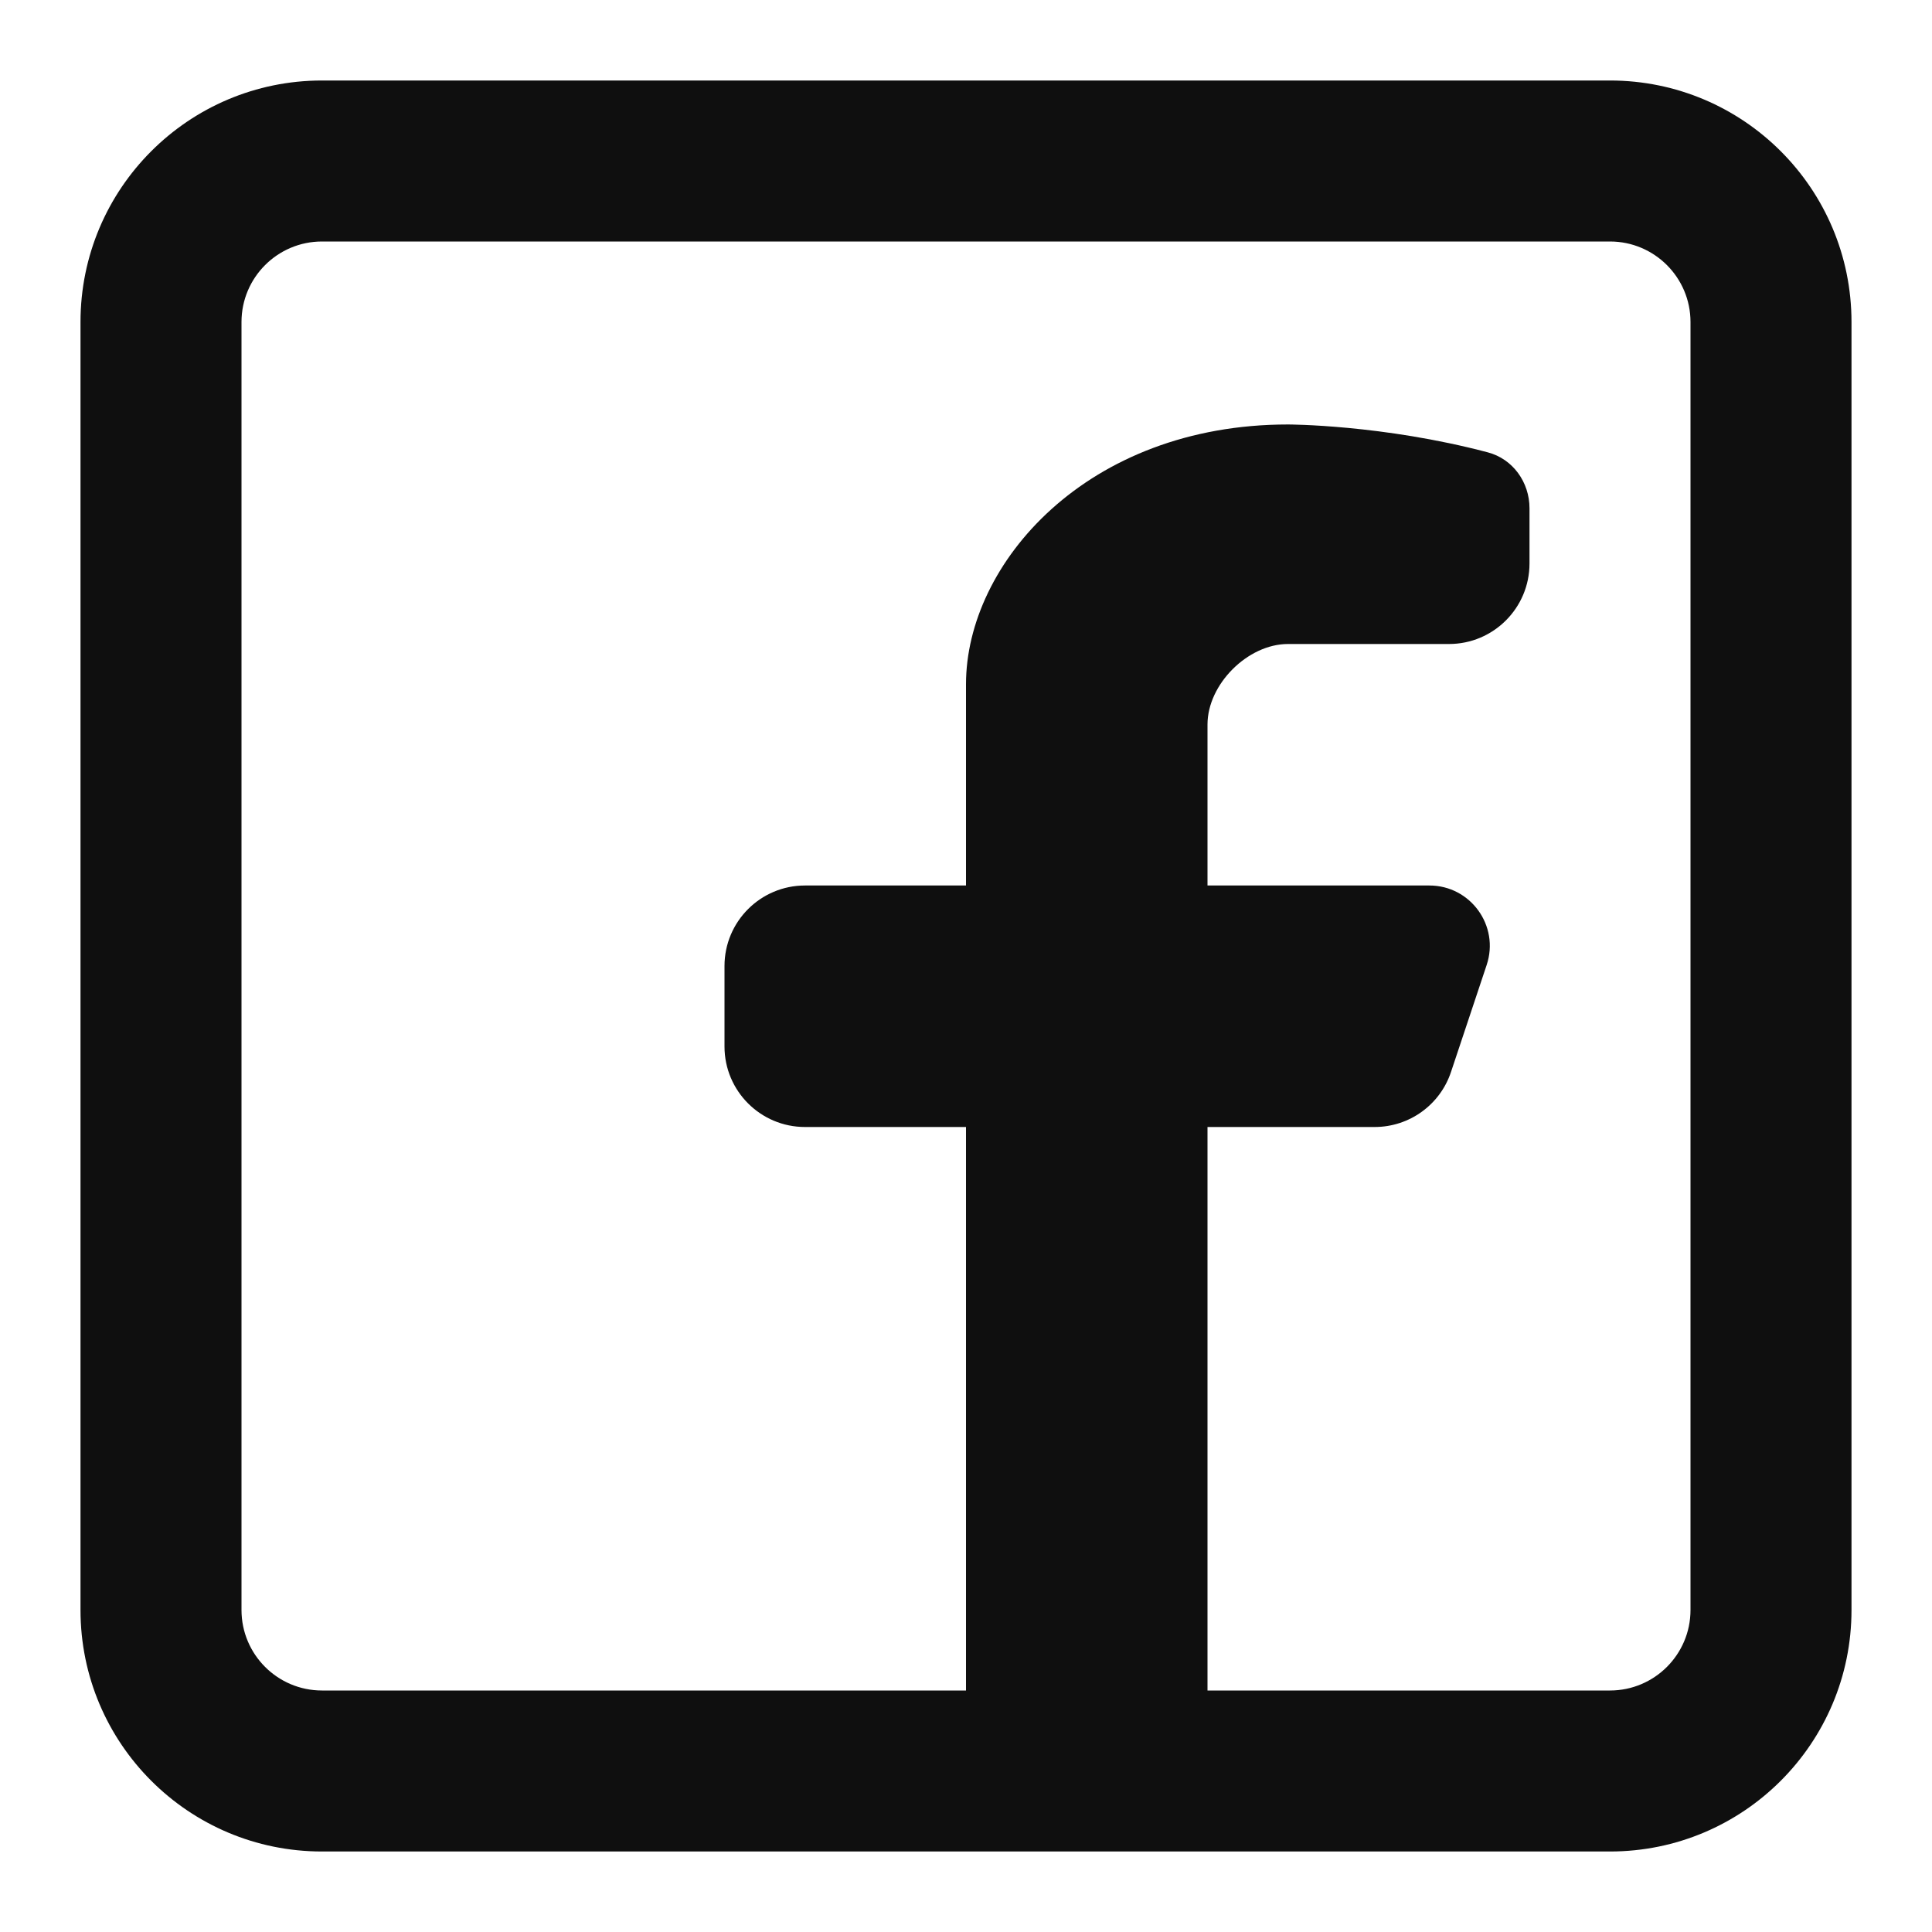
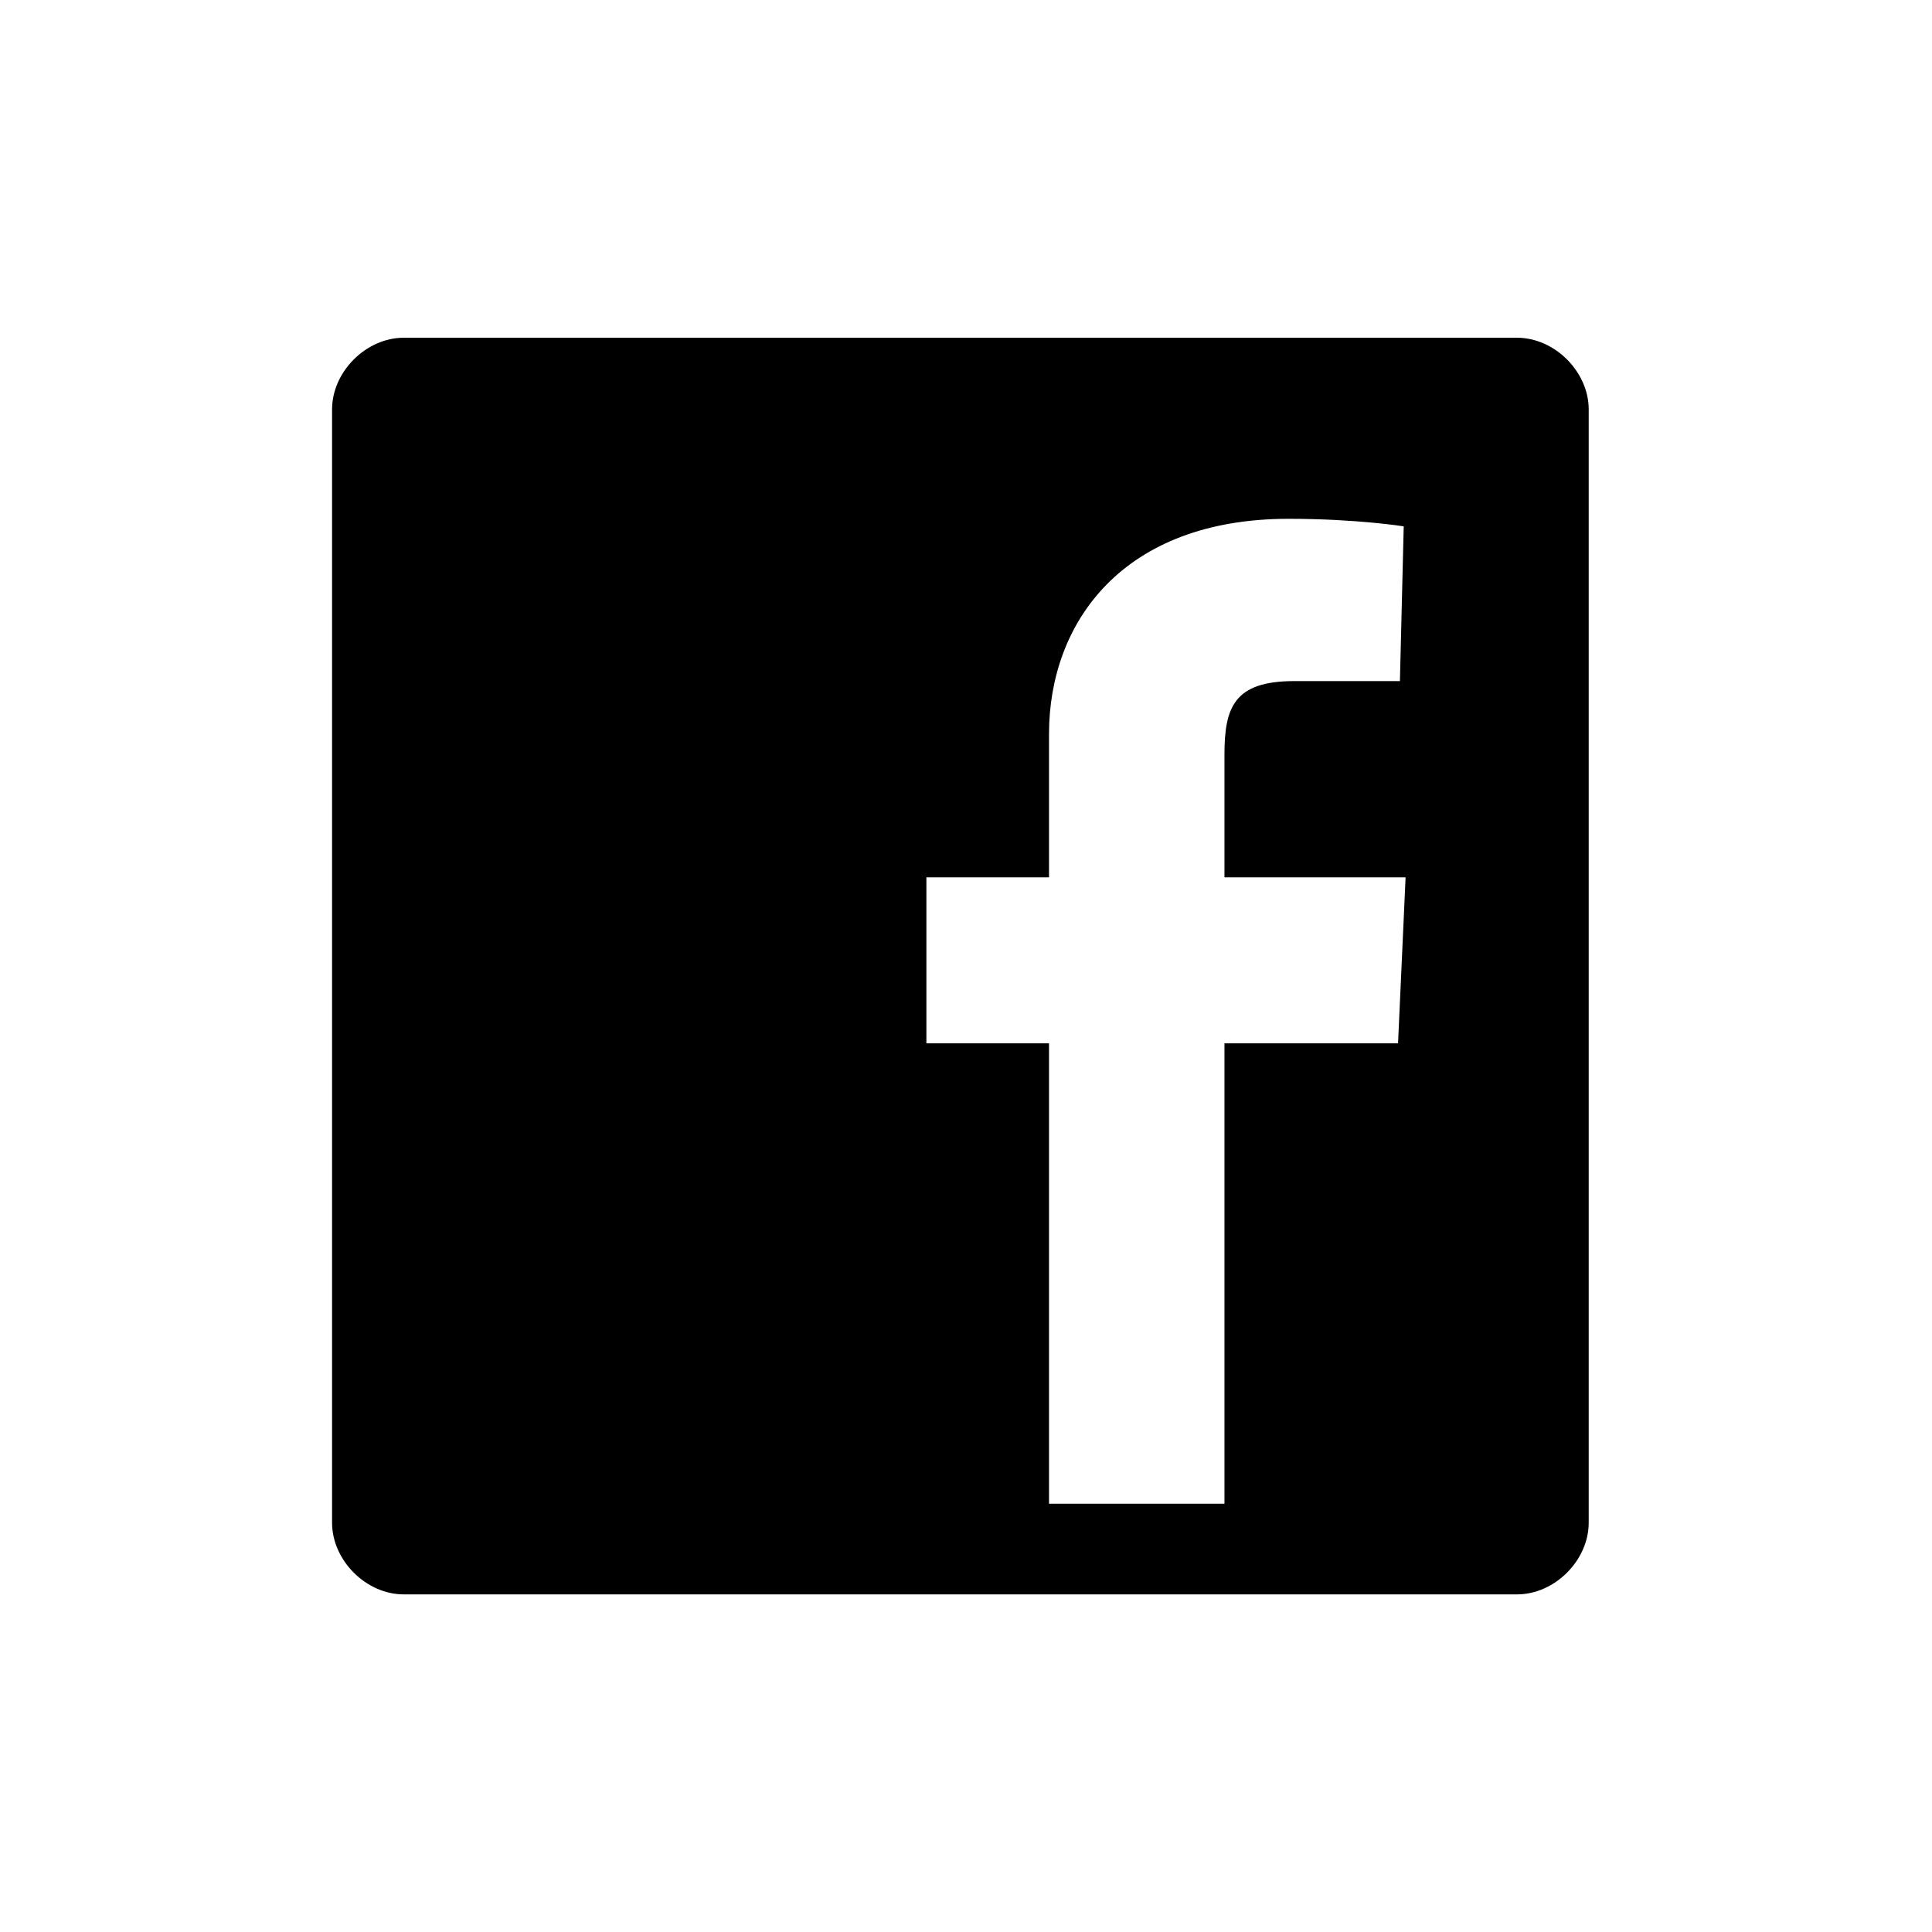
- <svg xmlns="http://www.w3.org/2000/svg" width="800px" height="800px" viewBox="0 0 24 24" fill="none">
-   <path fill-rule="evenodd" clip-rule="evenodd" d="M20 1C21.657 1 23 2.343 23 4V20C23 21.657 21.657 23 20 23H4C2.343 23 1 21.657 1 20V4C1 2.343 2.343 1 4 1H20ZM20 3C20.552 3 21 3.448 21 4V20C21 20.552 20.552 21 20 21H15V14H17.076C17.507 14 17.889 13.725 18.025 13.316L18.468 11.987C18.63 11.501 18.268 11 17.756 11H15V9C15 8.5 15.5 8 16 8H18C18.552 8 19 7.552 19 7V6.314C19 5.991 18.794 5.701 18.481 5.619C17.171 5.273 16 5.273 16 5.273C13.5 5.273 12 7 12 8.5V11H10C9.448 11 9 11.448 9 12V13C9 13.552 9.448 14 10 14H12V21H4C3.448 21 3 20.552 3 20V4C3 3.448 3.448 3 4 3H20Z" fill="#0F0F0F" />
+ <svg xmlns="http://www.w3.org/2000/svg" fill="#000000" width="800px" height="800px" viewBox="-5.5 0 32 32" version="1.1">
+   <path d="M1.188 5.594h18.438c0.625 0 1.188 0.563 1.188 1.188v18.438c0 0.625-0.563 1.188-1.188 1.188h-18.438c-0.625 0-1.188-0.563-1.188-1.188v-18.438c0-0.625 0.563-1.188 1.188-1.188zM14.781 17.281h2.875l0.125-2.75h-3v-2.031c0-0.781 0.156-1.219 1.156-1.219h1.75l0.063-2.563s-0.781-0.125-1.906-0.125c-2.75 0-3.969 1.719-3.969 3.563v2.375h-2.031v2.75h2.031v7.625h2.906v-7.625z" />
</svg>
